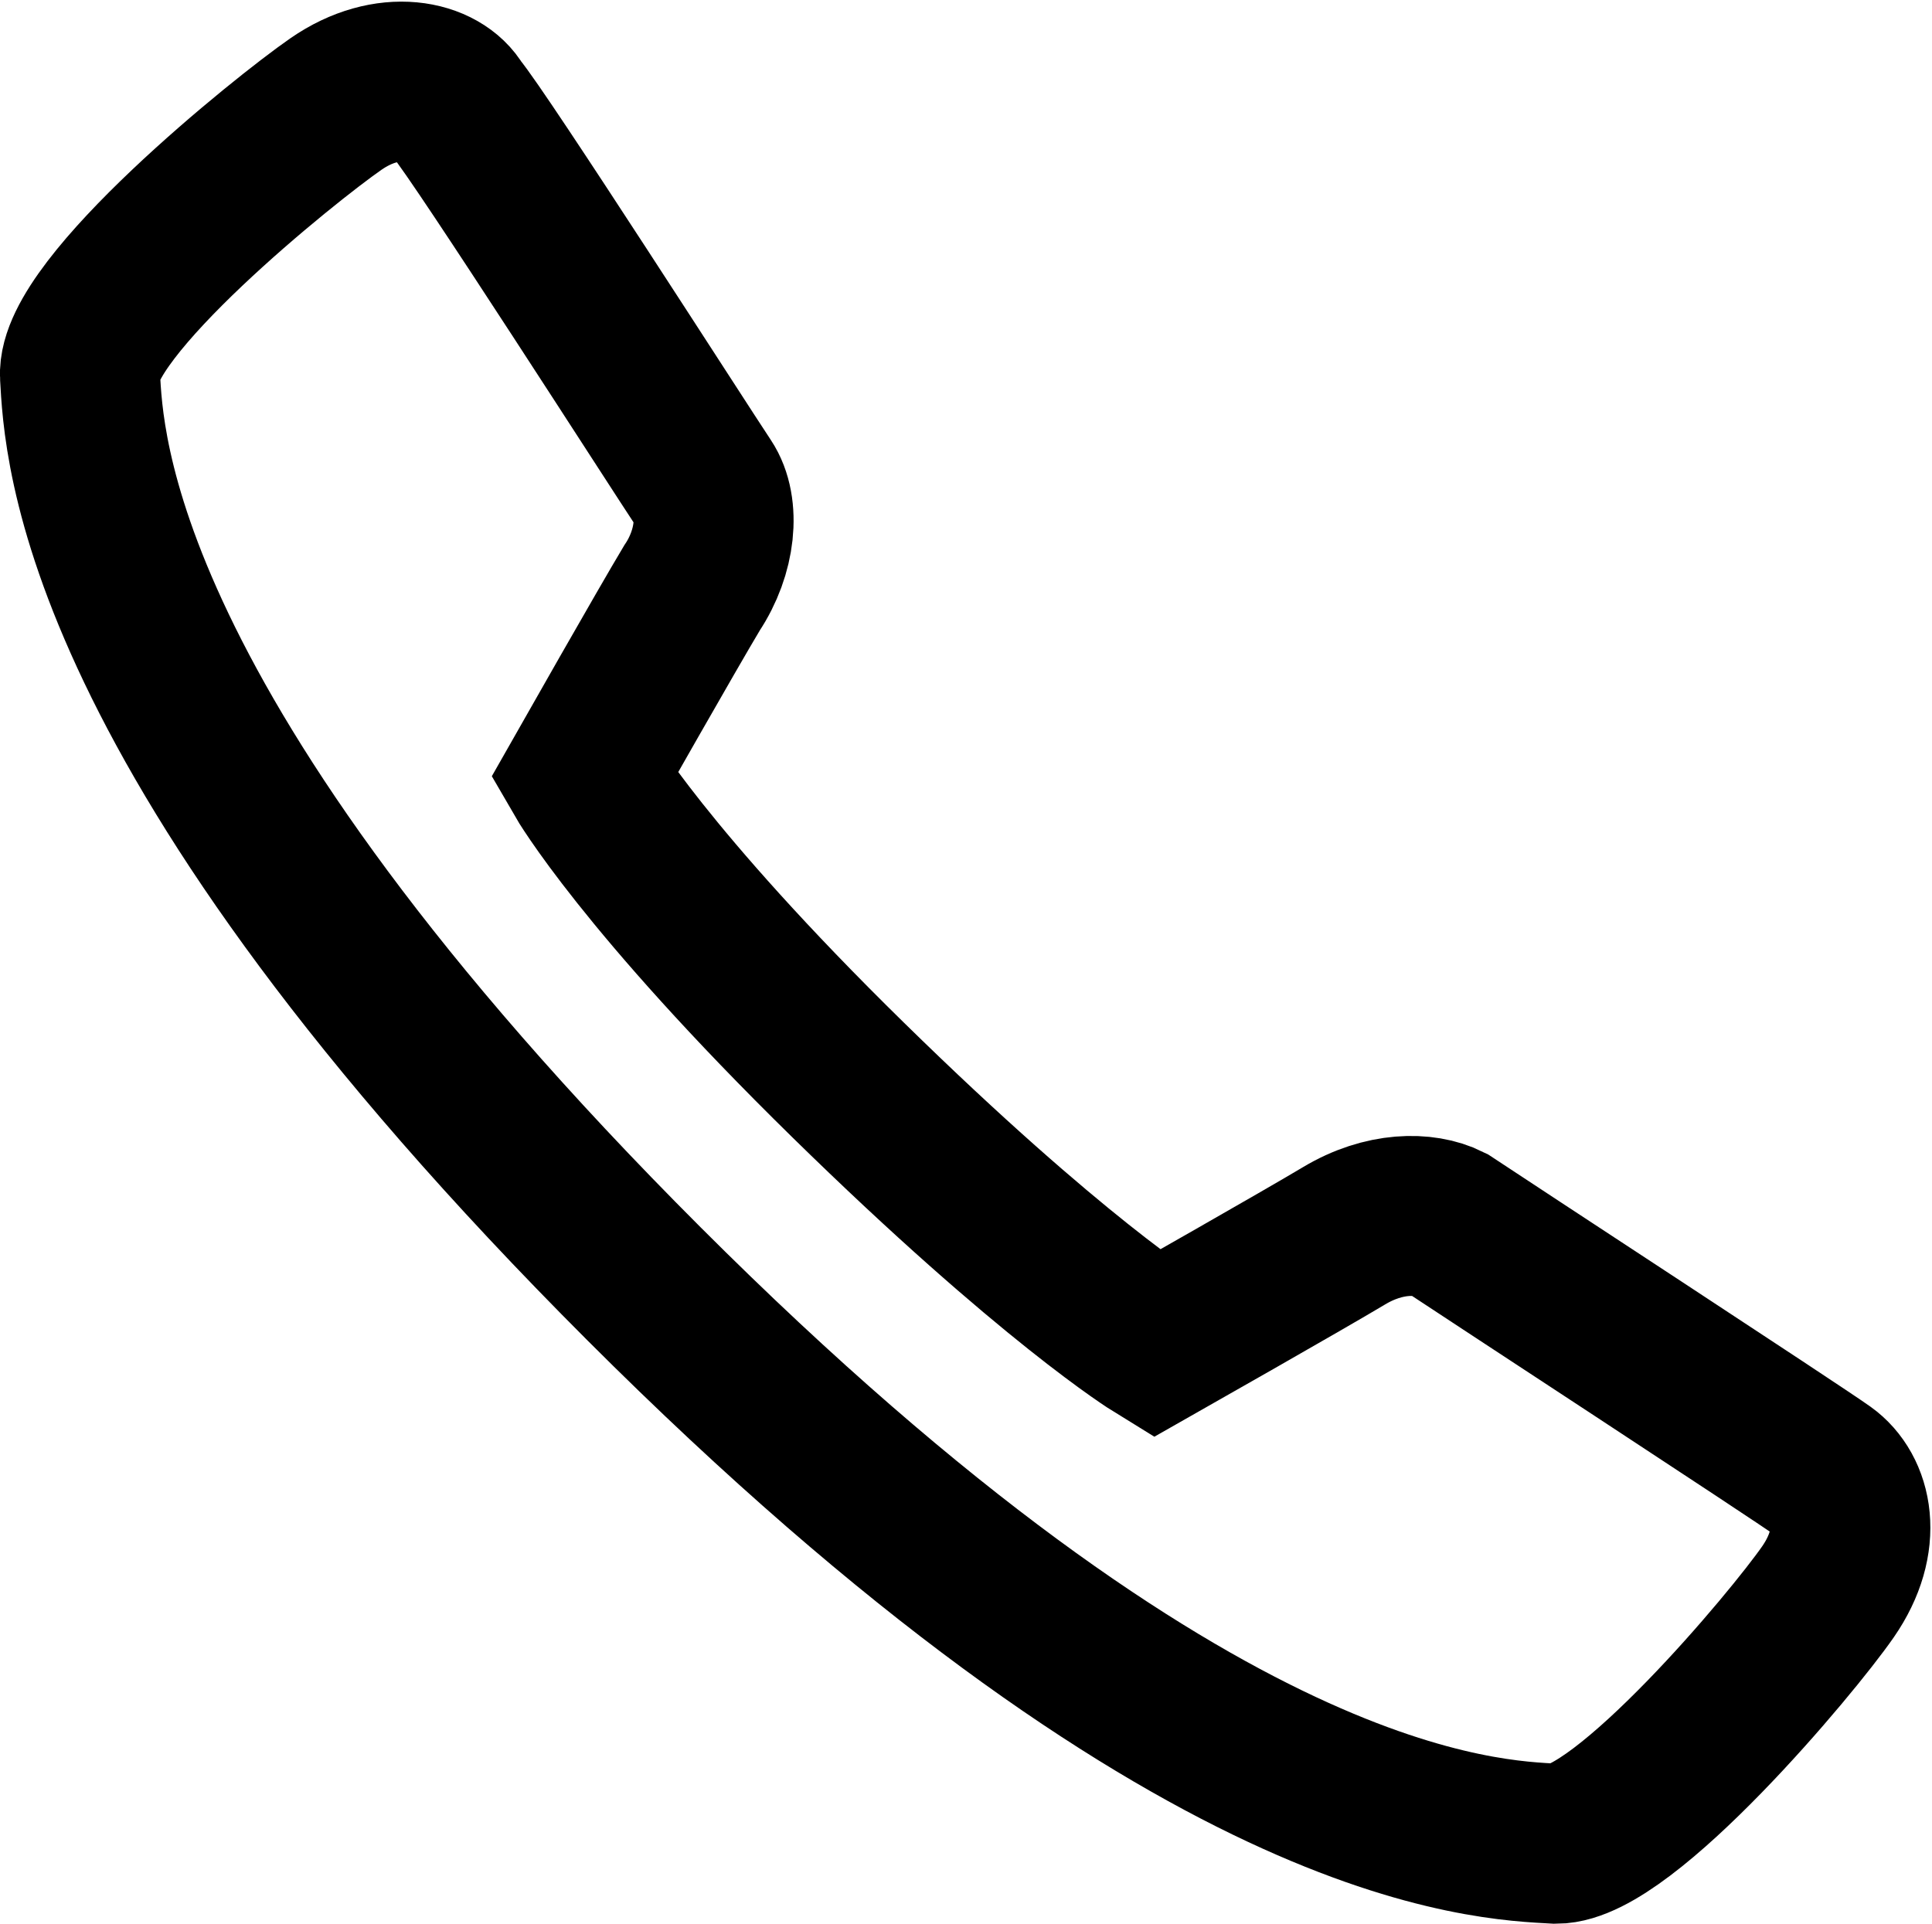
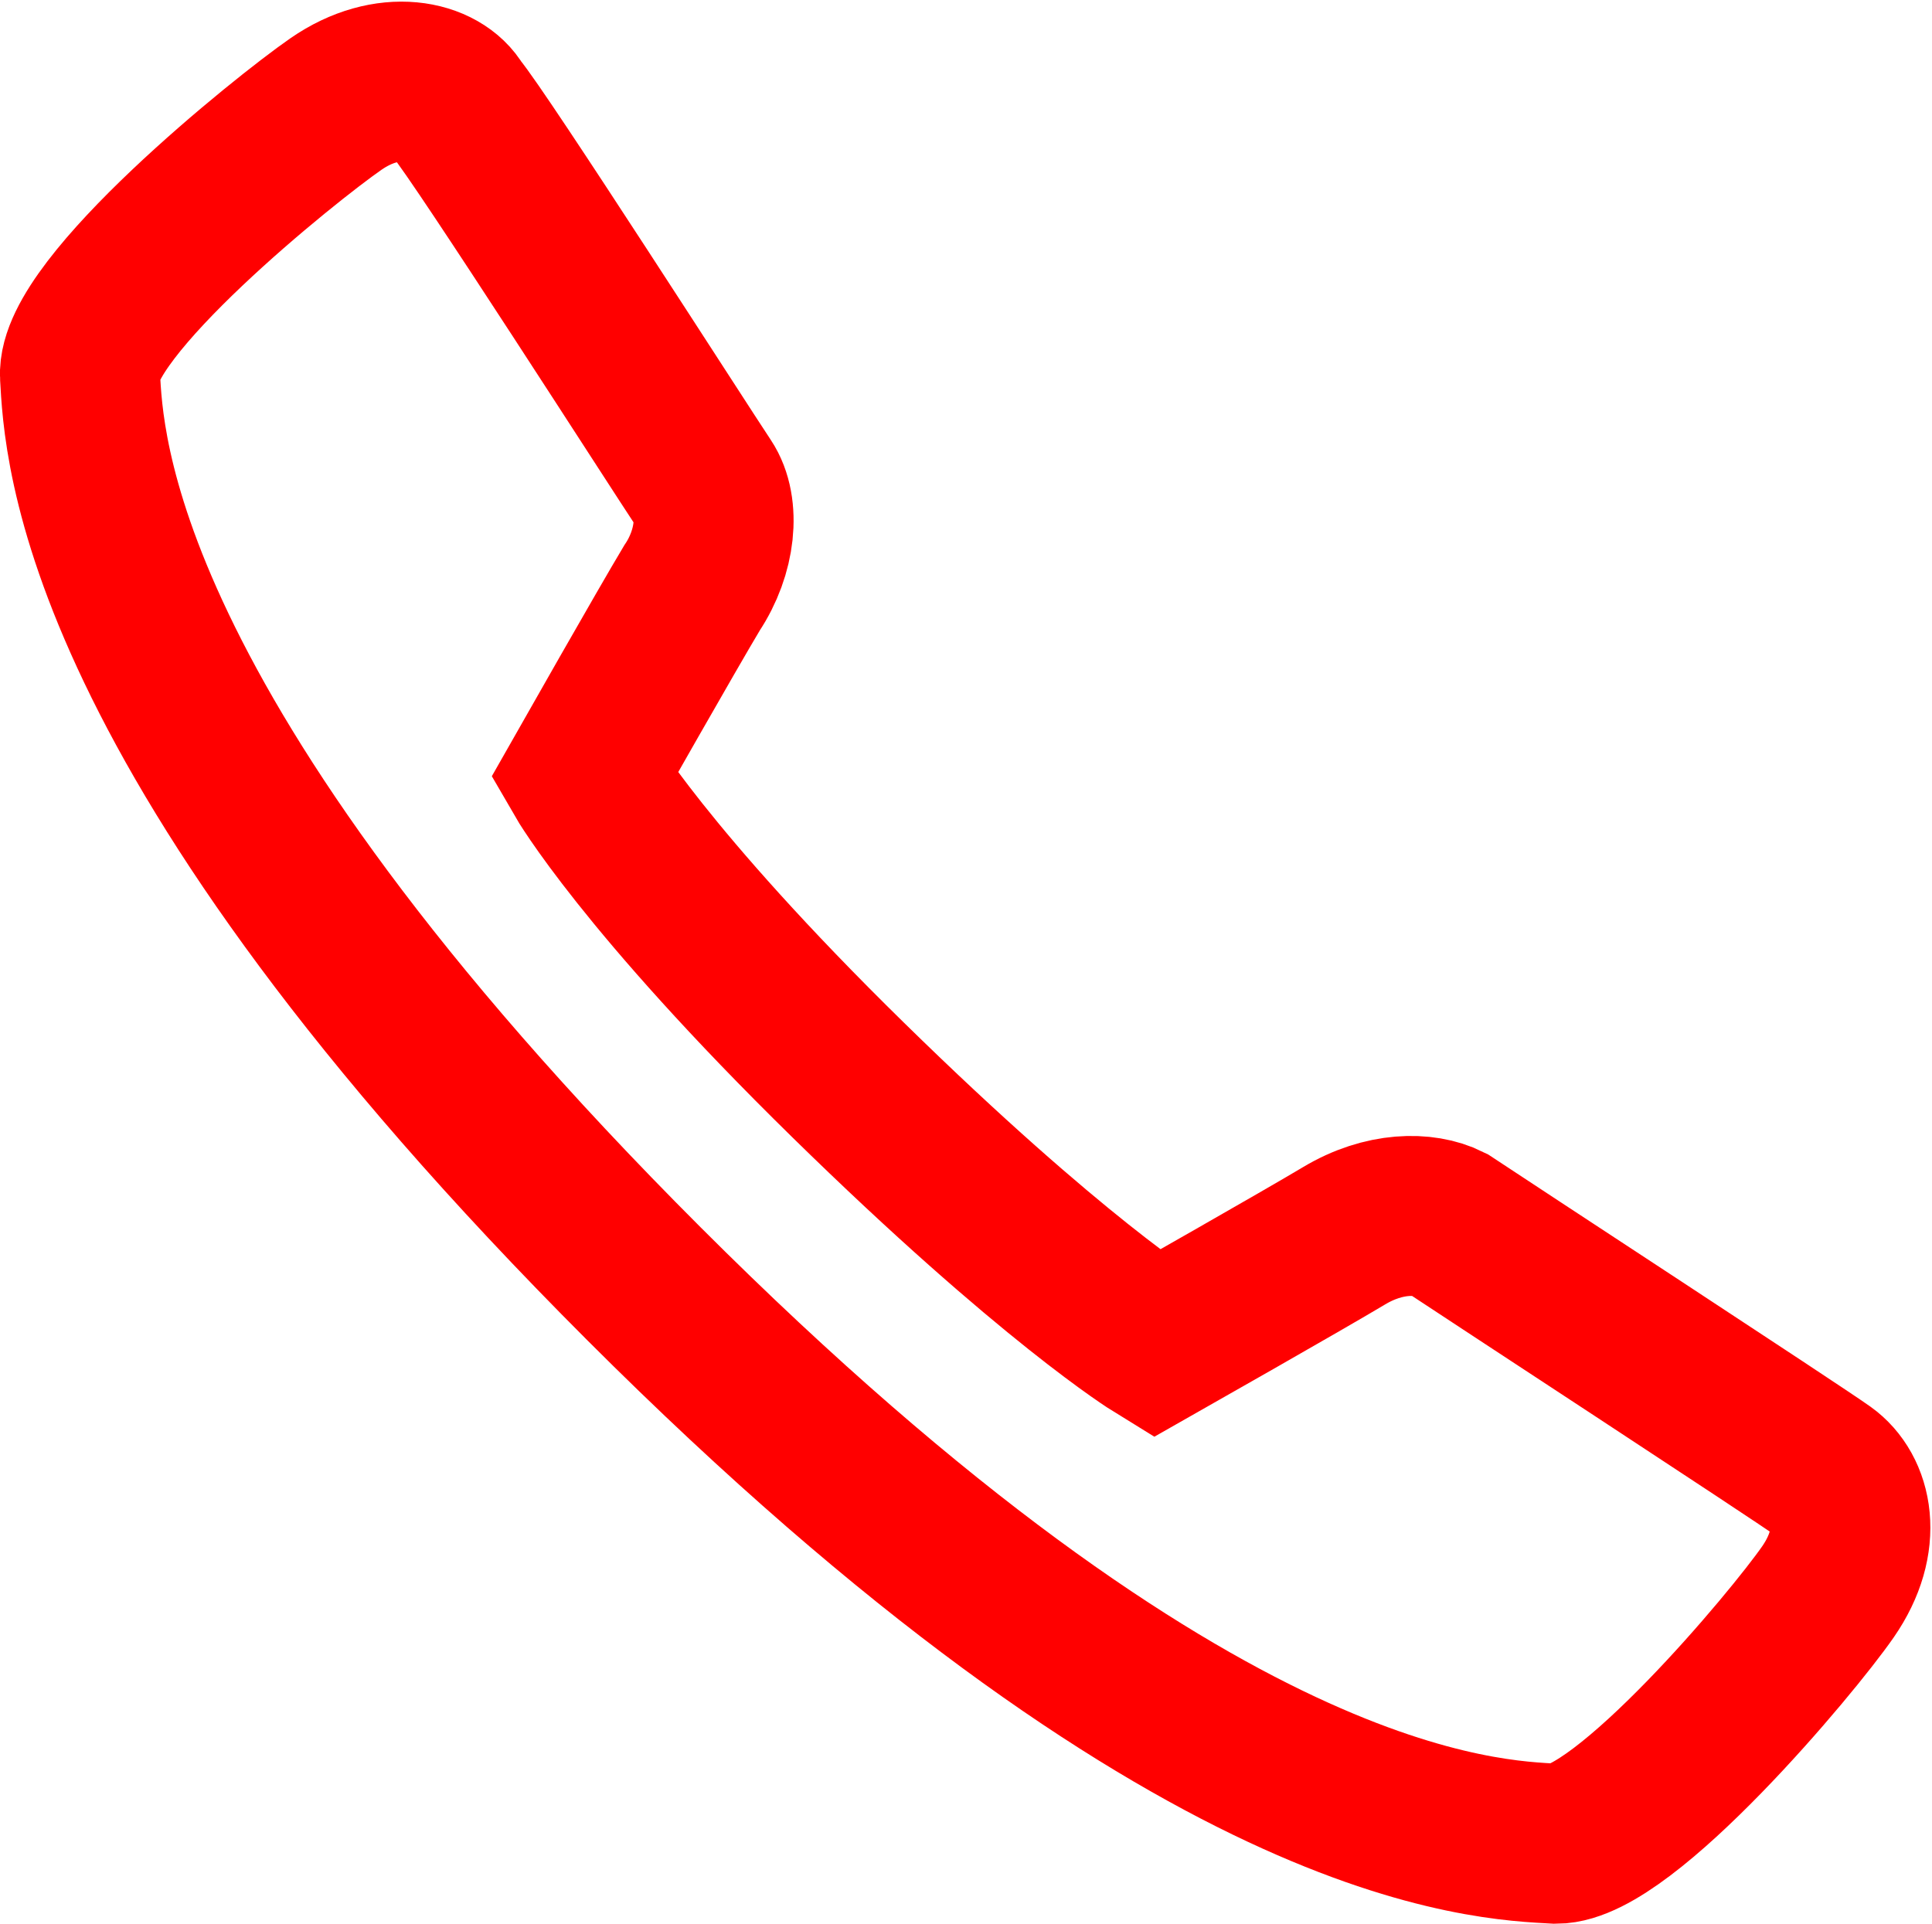
<svg xmlns="http://www.w3.org/2000/svg" version="1.1" id="Layer_1" x="0px" y="0px" viewBox="0 0 48.3 48.1" style="enable-background:new 0 0 48.3 48.1;" xml:space="preserve">
  <style type="text/css">
- 	.st0{fill:none;stroke:#000000;stroke-width:4;stroke-miterlimit:10;}
+ 	.st0{fill:none;stroke:#ff0000;stroke-width:4;stroke-miterlimit:10;}
</style>
  <path class="st0" d="M28.9,33.6c0,0,3.7-2.1,4.7-2.7c1-0.6,2-0.6,2.6-0.3c0.9,0.6,8.7,5.7,9.4,6.2s1,1.7,0.1,3s-5.1,6.3-6.8,6.3  c-1.7-0.1-9-0.2-22.8-14S2.1,11.1,2,9.4s5.1-5.9,6.4-6.8s2.6-0.6,3,0.1c0.6,0.7,5.6,8.5,6.2,9.4c0.4,0.6,0.3,1.7-0.3,2.6  c-0.6,1-2.7,4.7-2.7,4.7s1.5,2.6,6.6,7.6S28.9,33.6,28.9,33.6z" />
</svg>
